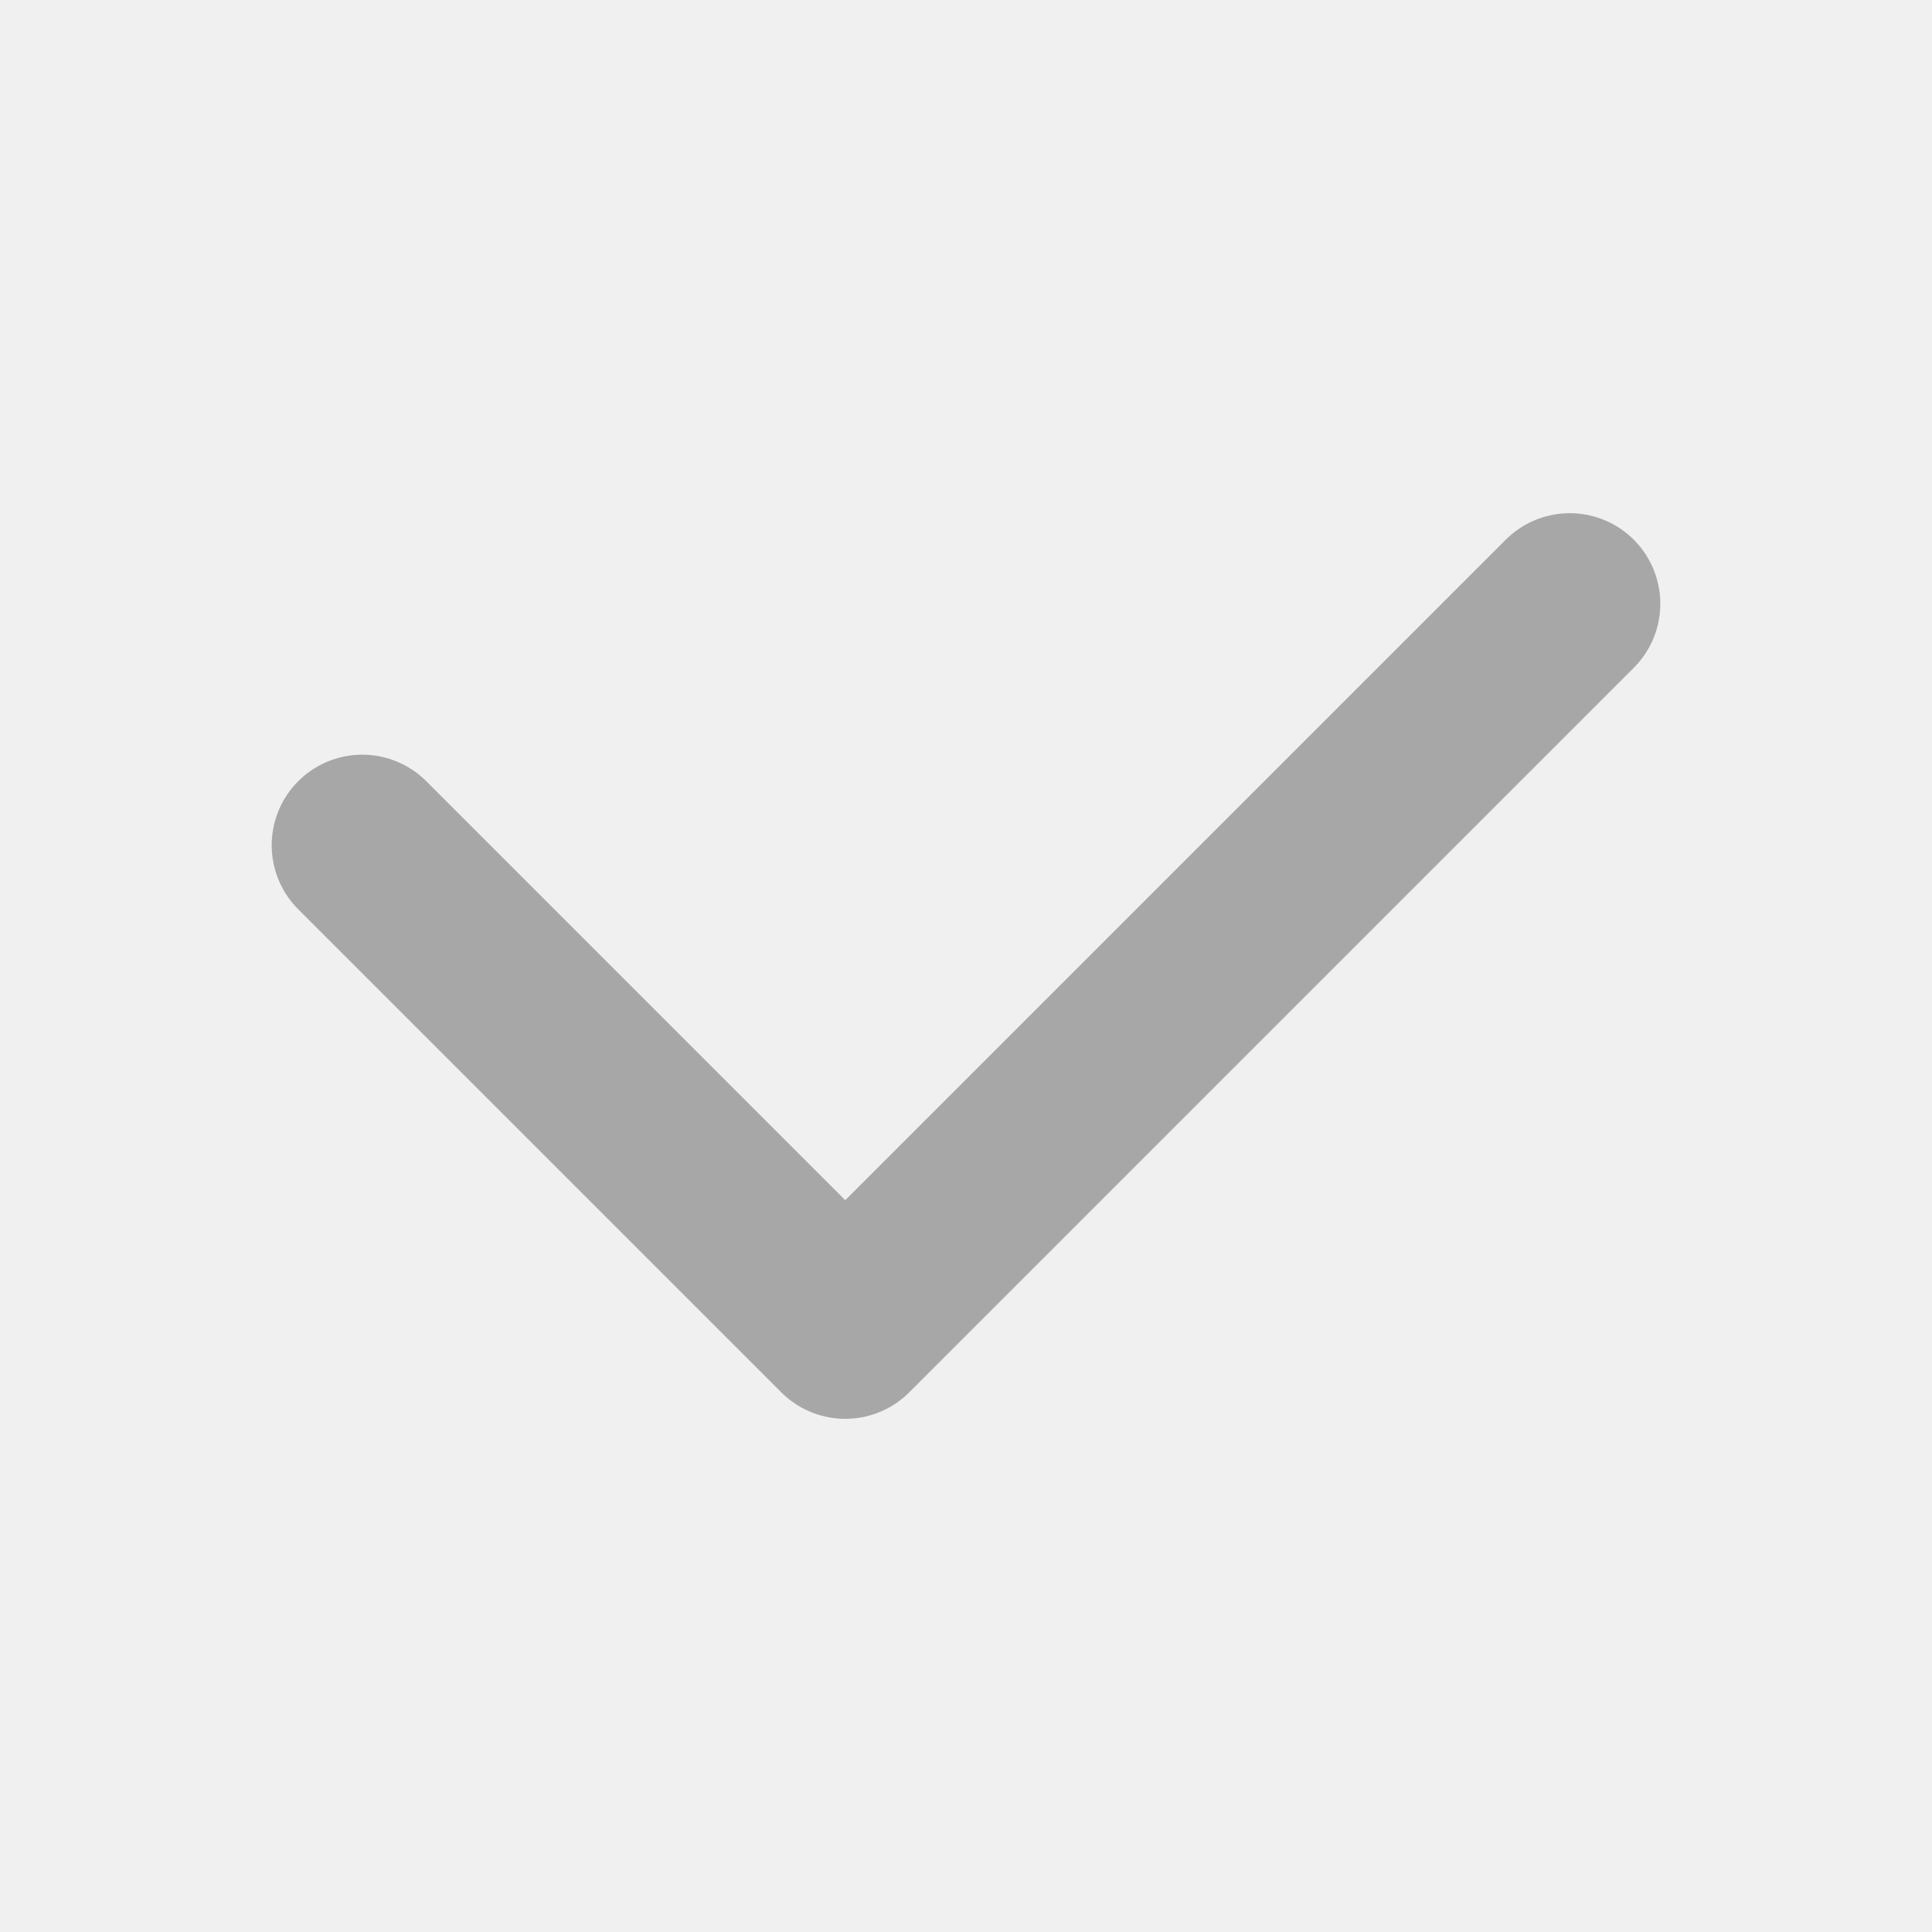
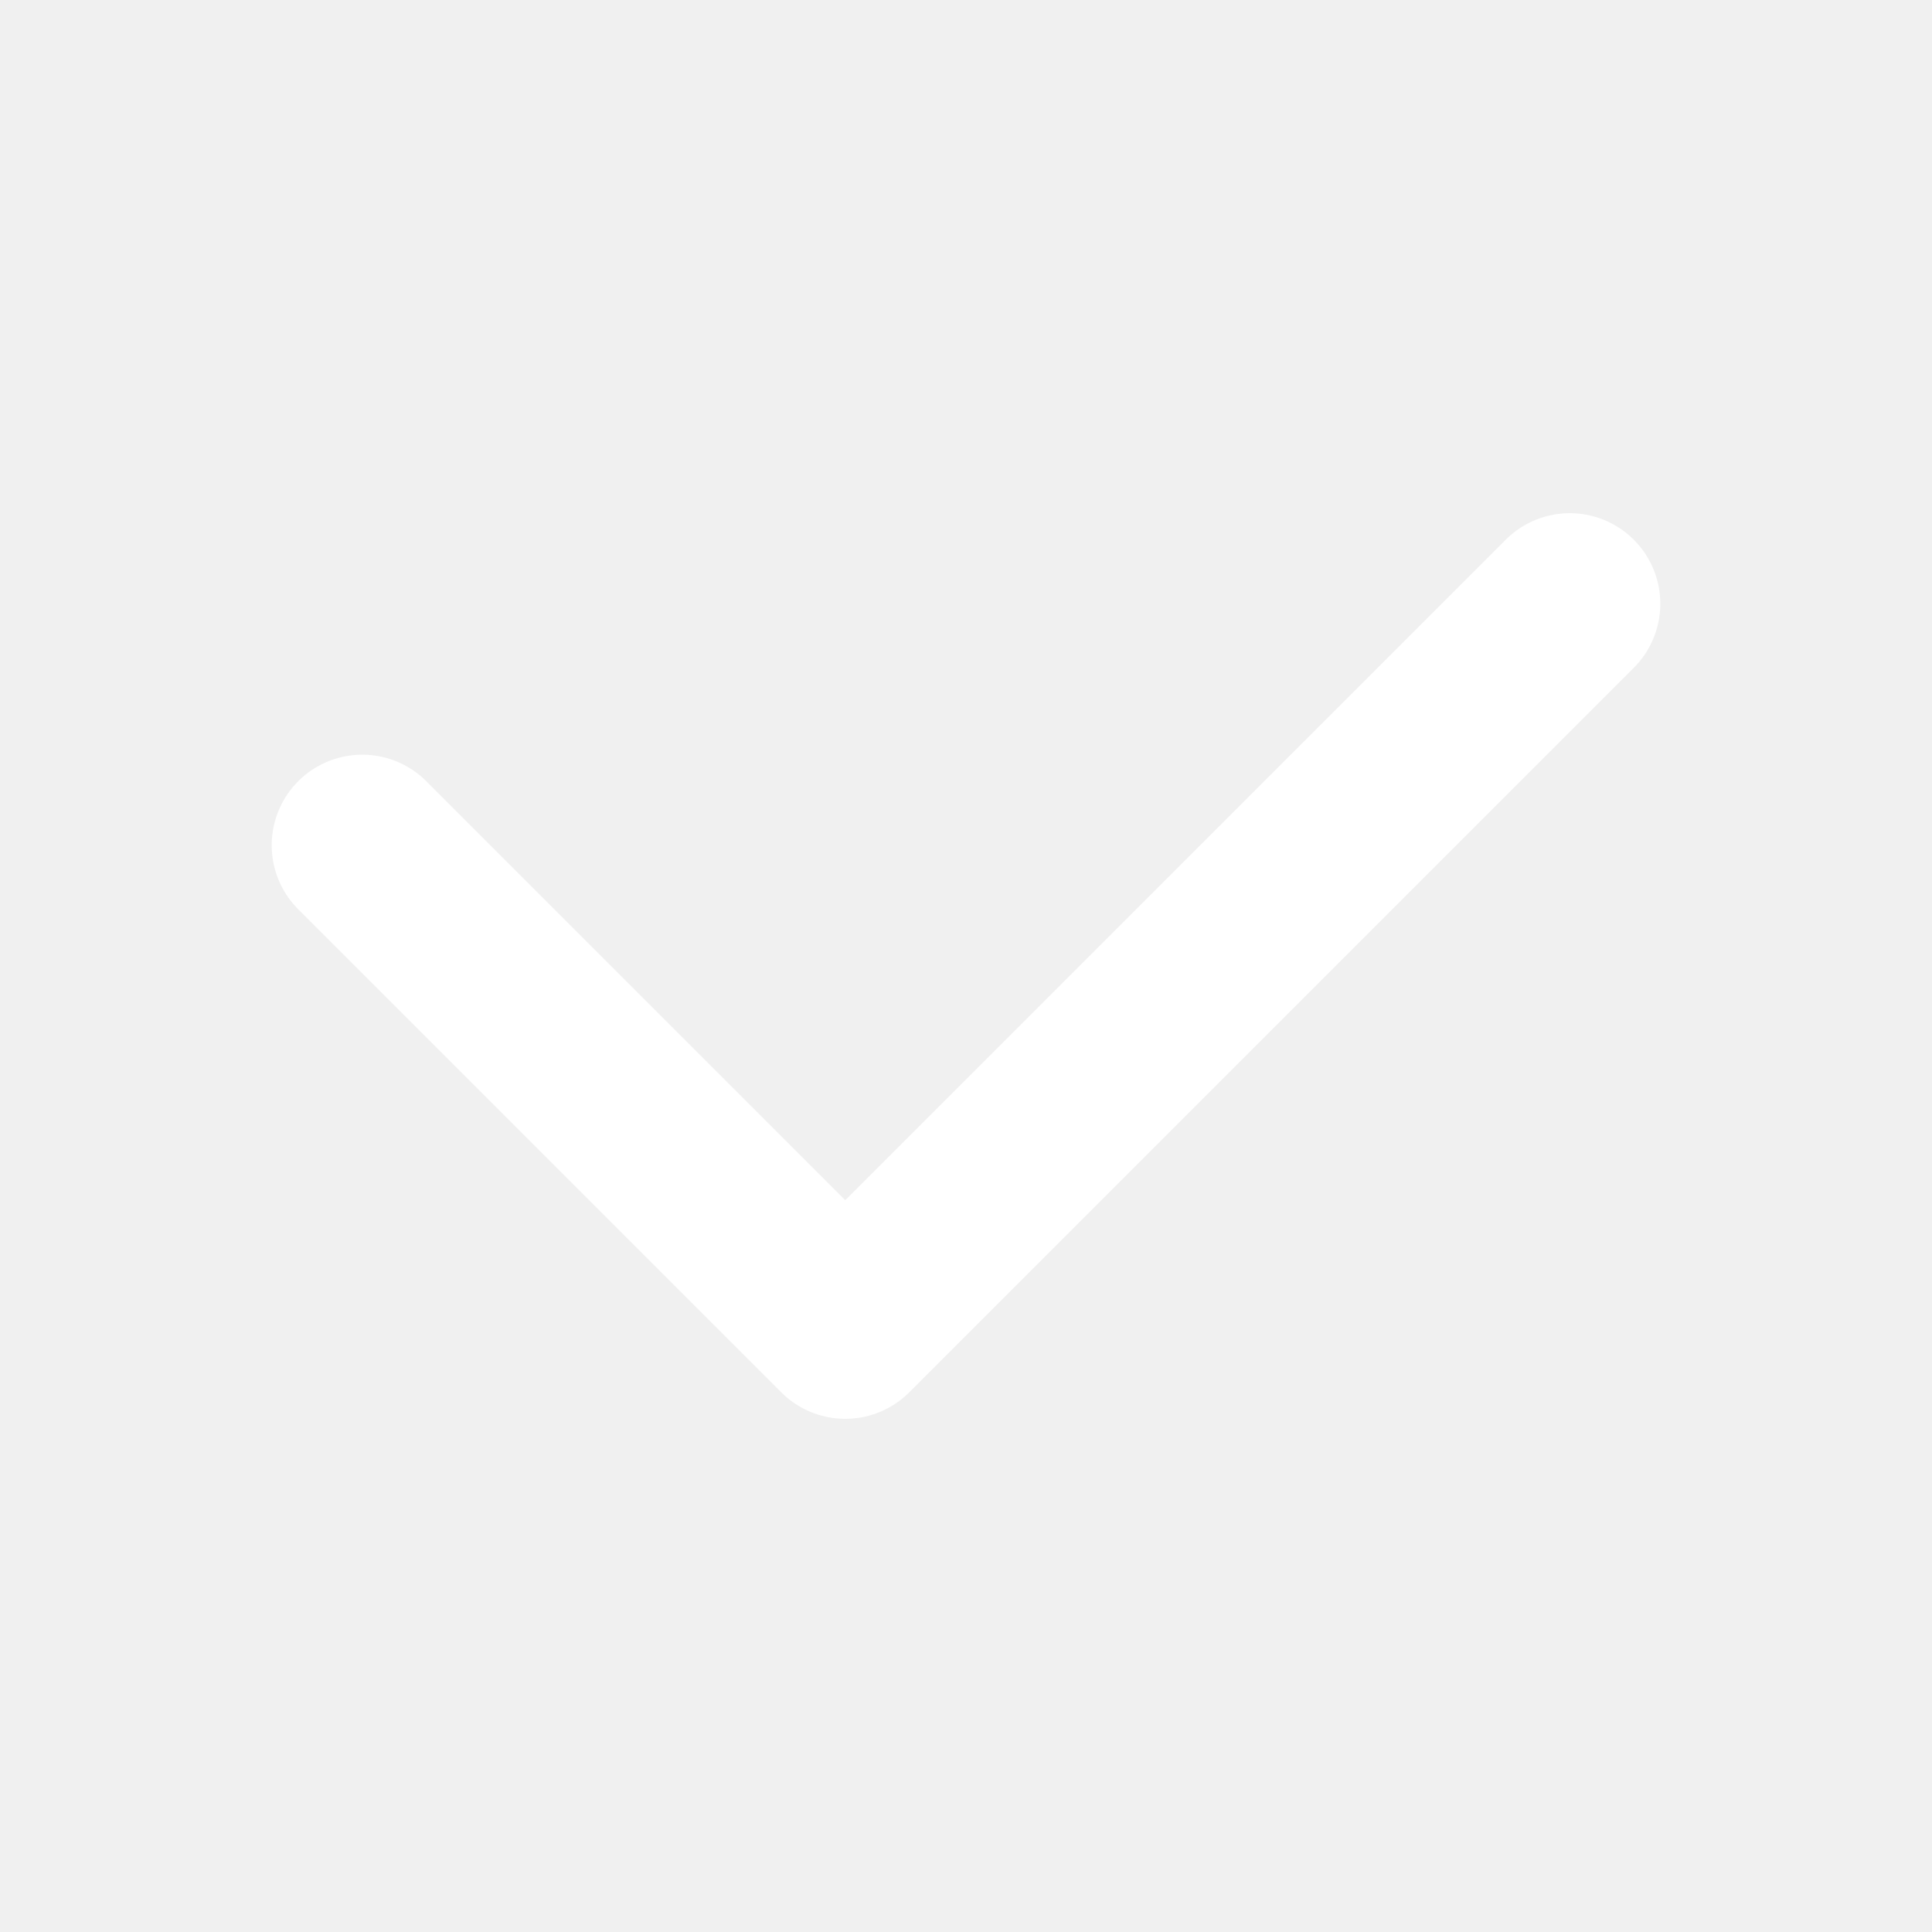
<svg xmlns="http://www.w3.org/2000/svg" width="16" height="16" viewBox="0 0 16 16" fill="none">
-   <path d="M3 7L7 11L13 5" stroke="#A7A7A7" stroke-width="1.5" stroke-linecap="round" stroke-linejoin="round" />
+   <path d="M3 7L7 11L13 5" stroke="#FFF" stroke-width="1.5" stroke-linecap="round" stroke-linejoin="round" />
</svg>
